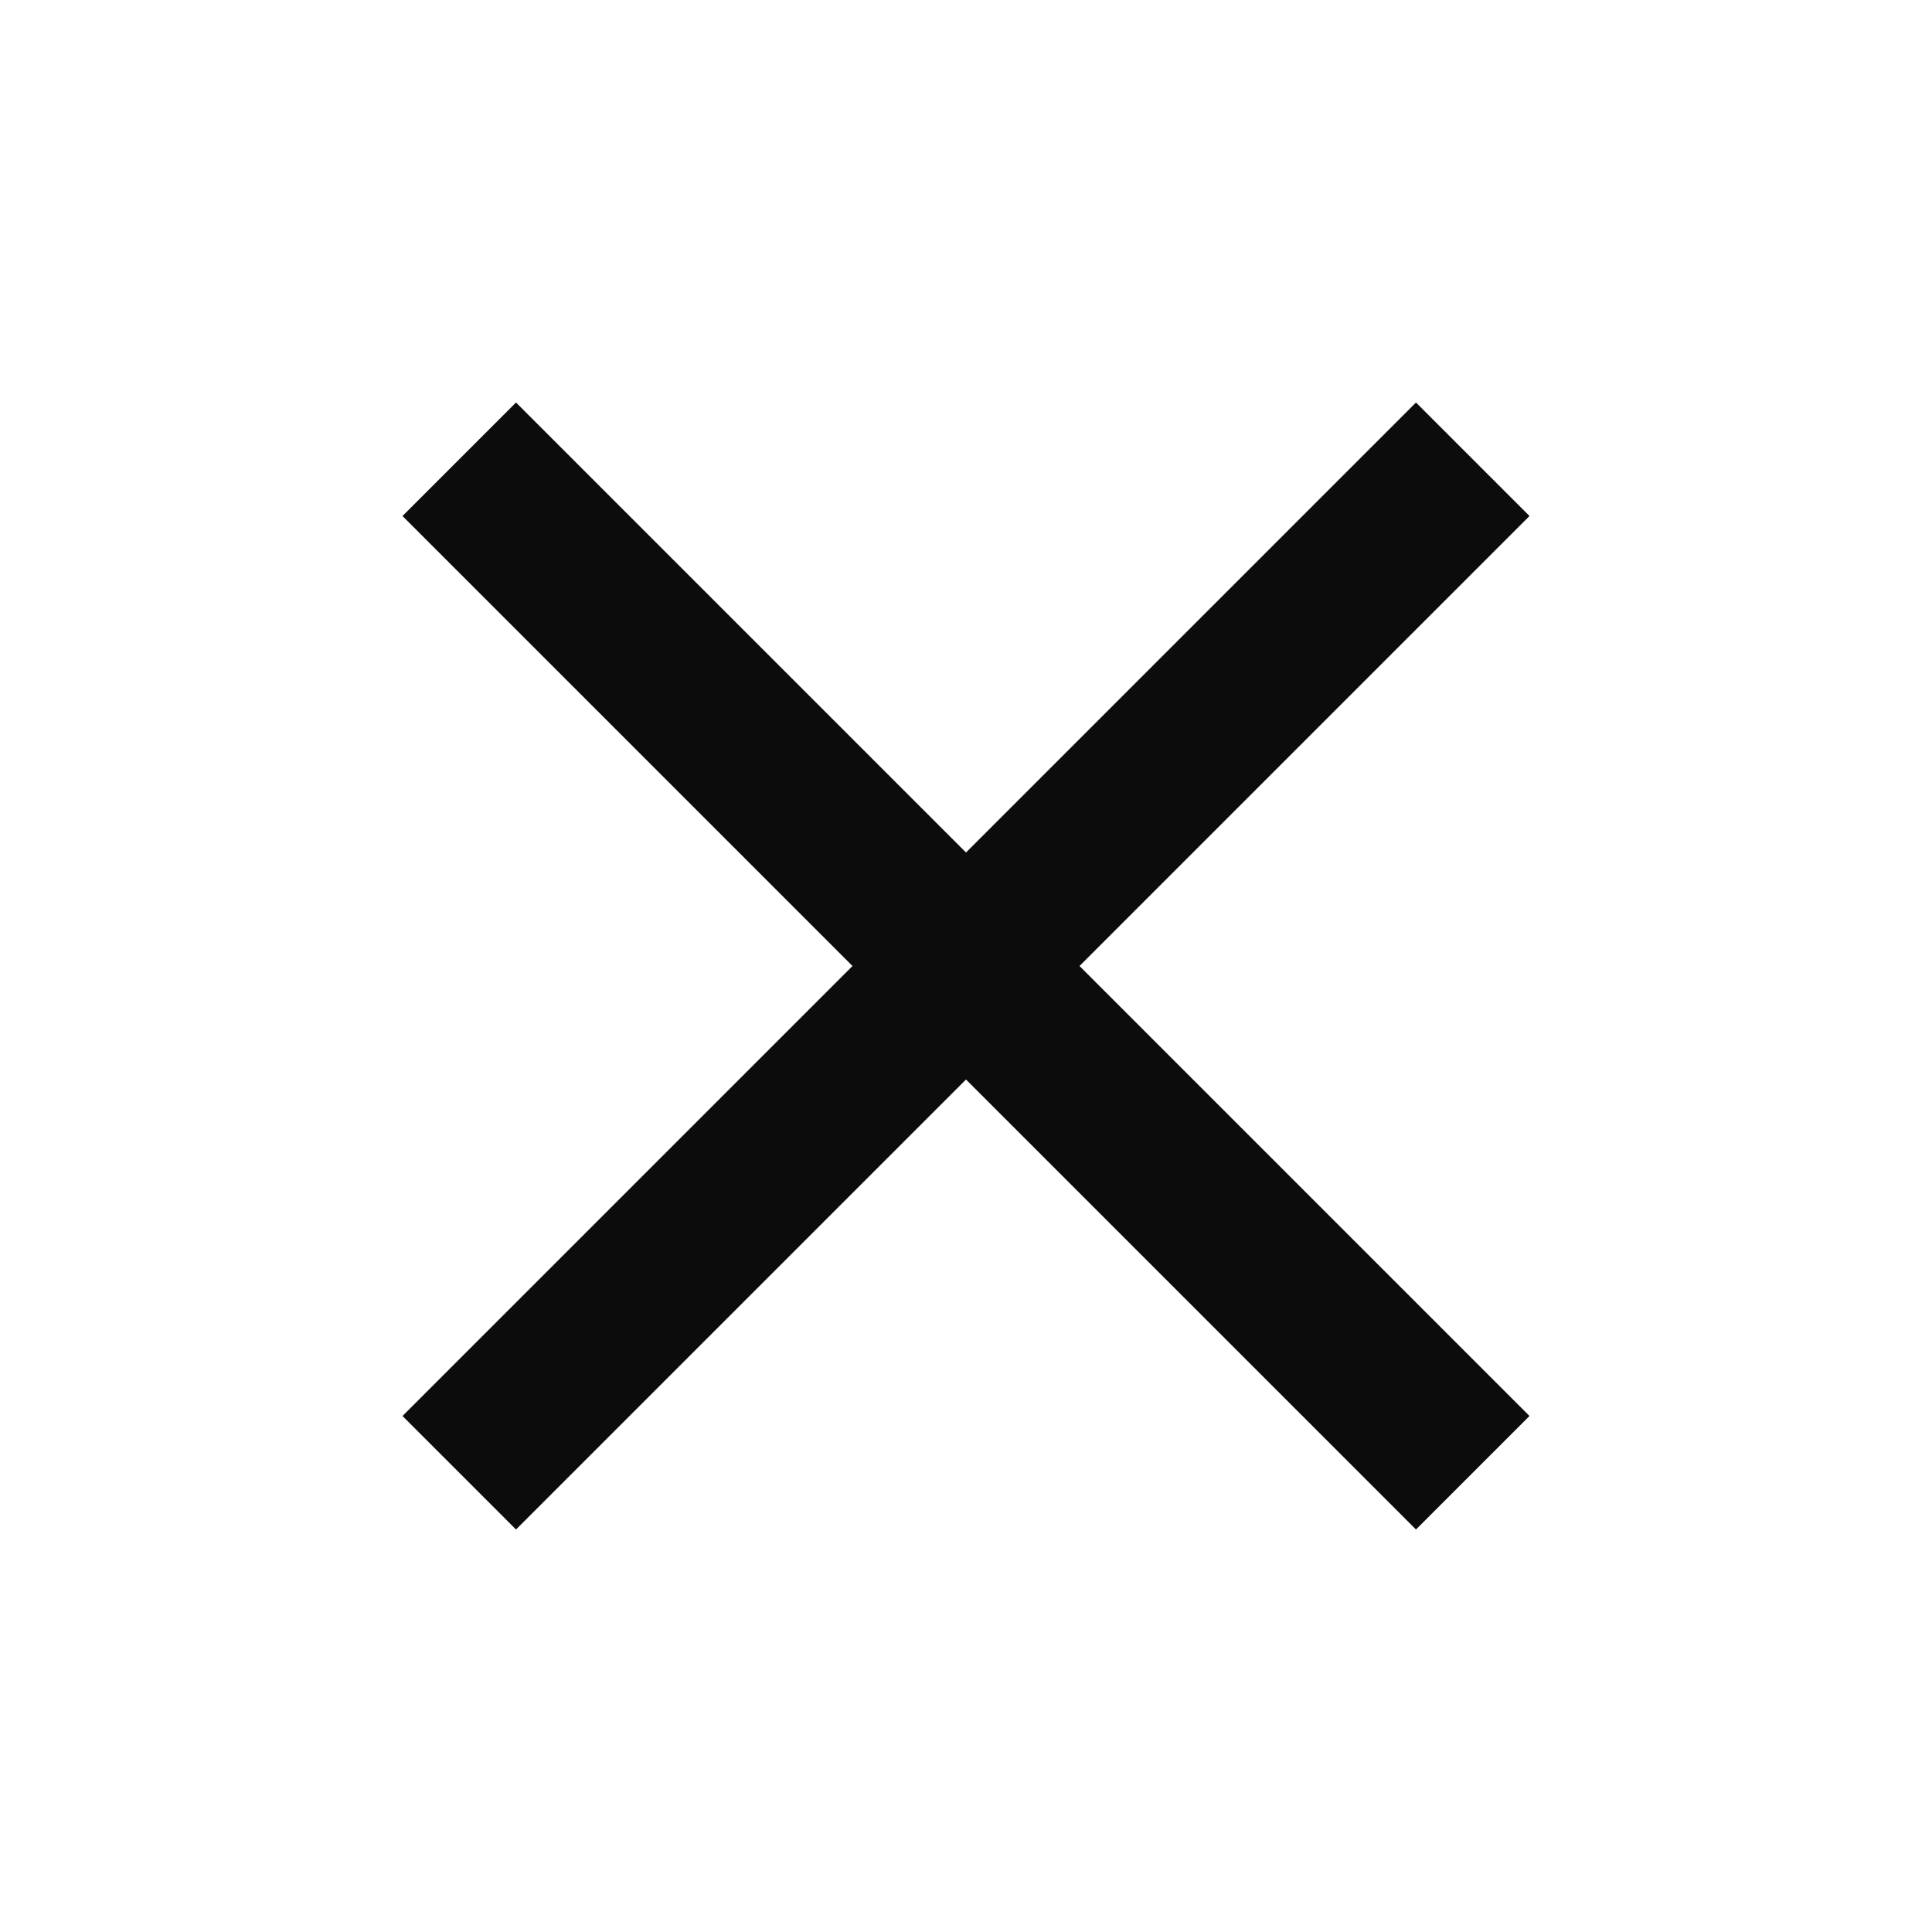
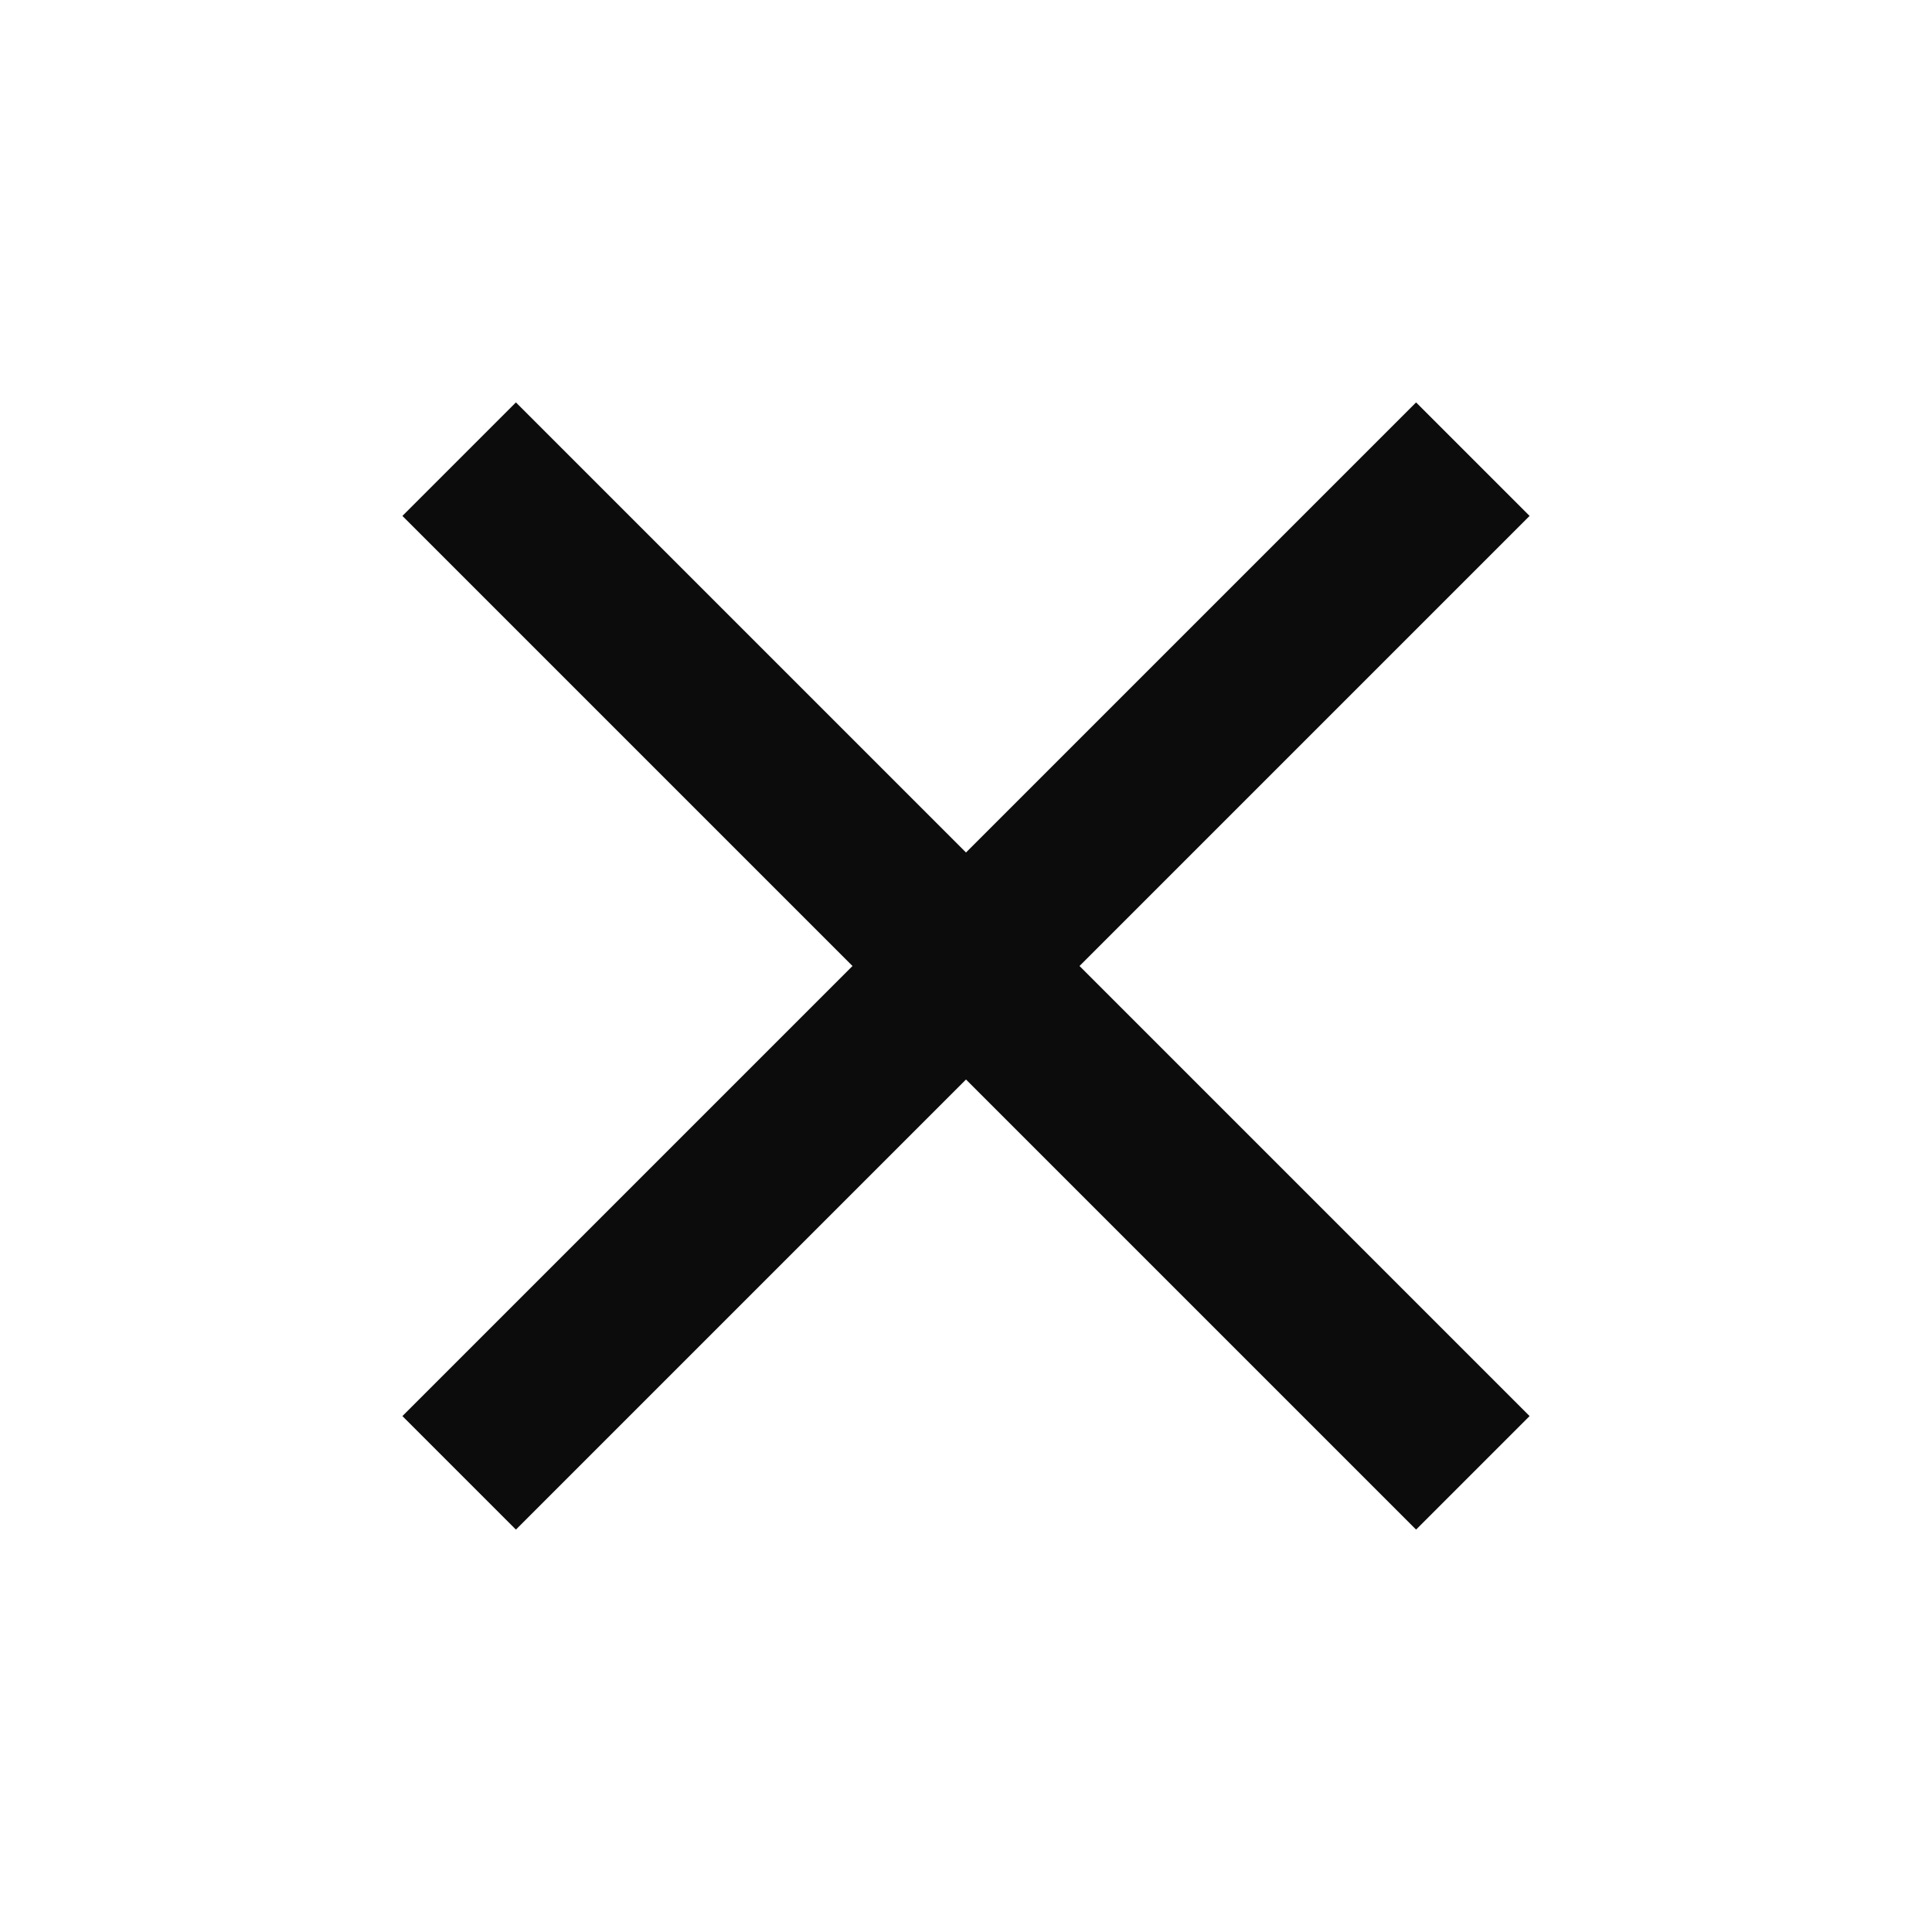
- <svg xmlns="http://www.w3.org/2000/svg" width="24" height="24" viewBox="0 0 24 24" fill="none">
-   <g id="close">
-     <path id="Vector" d="M19 6.41L17.59 5L12 10.59L6.41 5L5 6.41L10.59 12L5 17.59L6.41 19L12 13.41L17.59 19L19 17.59L13.41 12L19 6.41Z" fill="#0C0C0C" />
+ <svg xmlns="http://www.w3.org/2000/svg" width="px" height="28px" viewBox="0 0 28 28" version="1.1">
+   <g id="surface1">
+     <path style=" stroke:none;fill-rule:nonzero;fill:rgb(4.706%,4.706%,4.706%);fill-opacity:1;" d="M 22.168 7.477 L 20.523 5.832 L 14 12.355 L 7.477 5.832 L 5.832 7.477 L 12.355 14 L 5.832 20.523 L 7.477 22.168 L 14 15.645 L 20.523 22.168 L 22.168 20.523 L 15.645 14 Z M 22.168 7.477 " />
  </g>
</svg>
